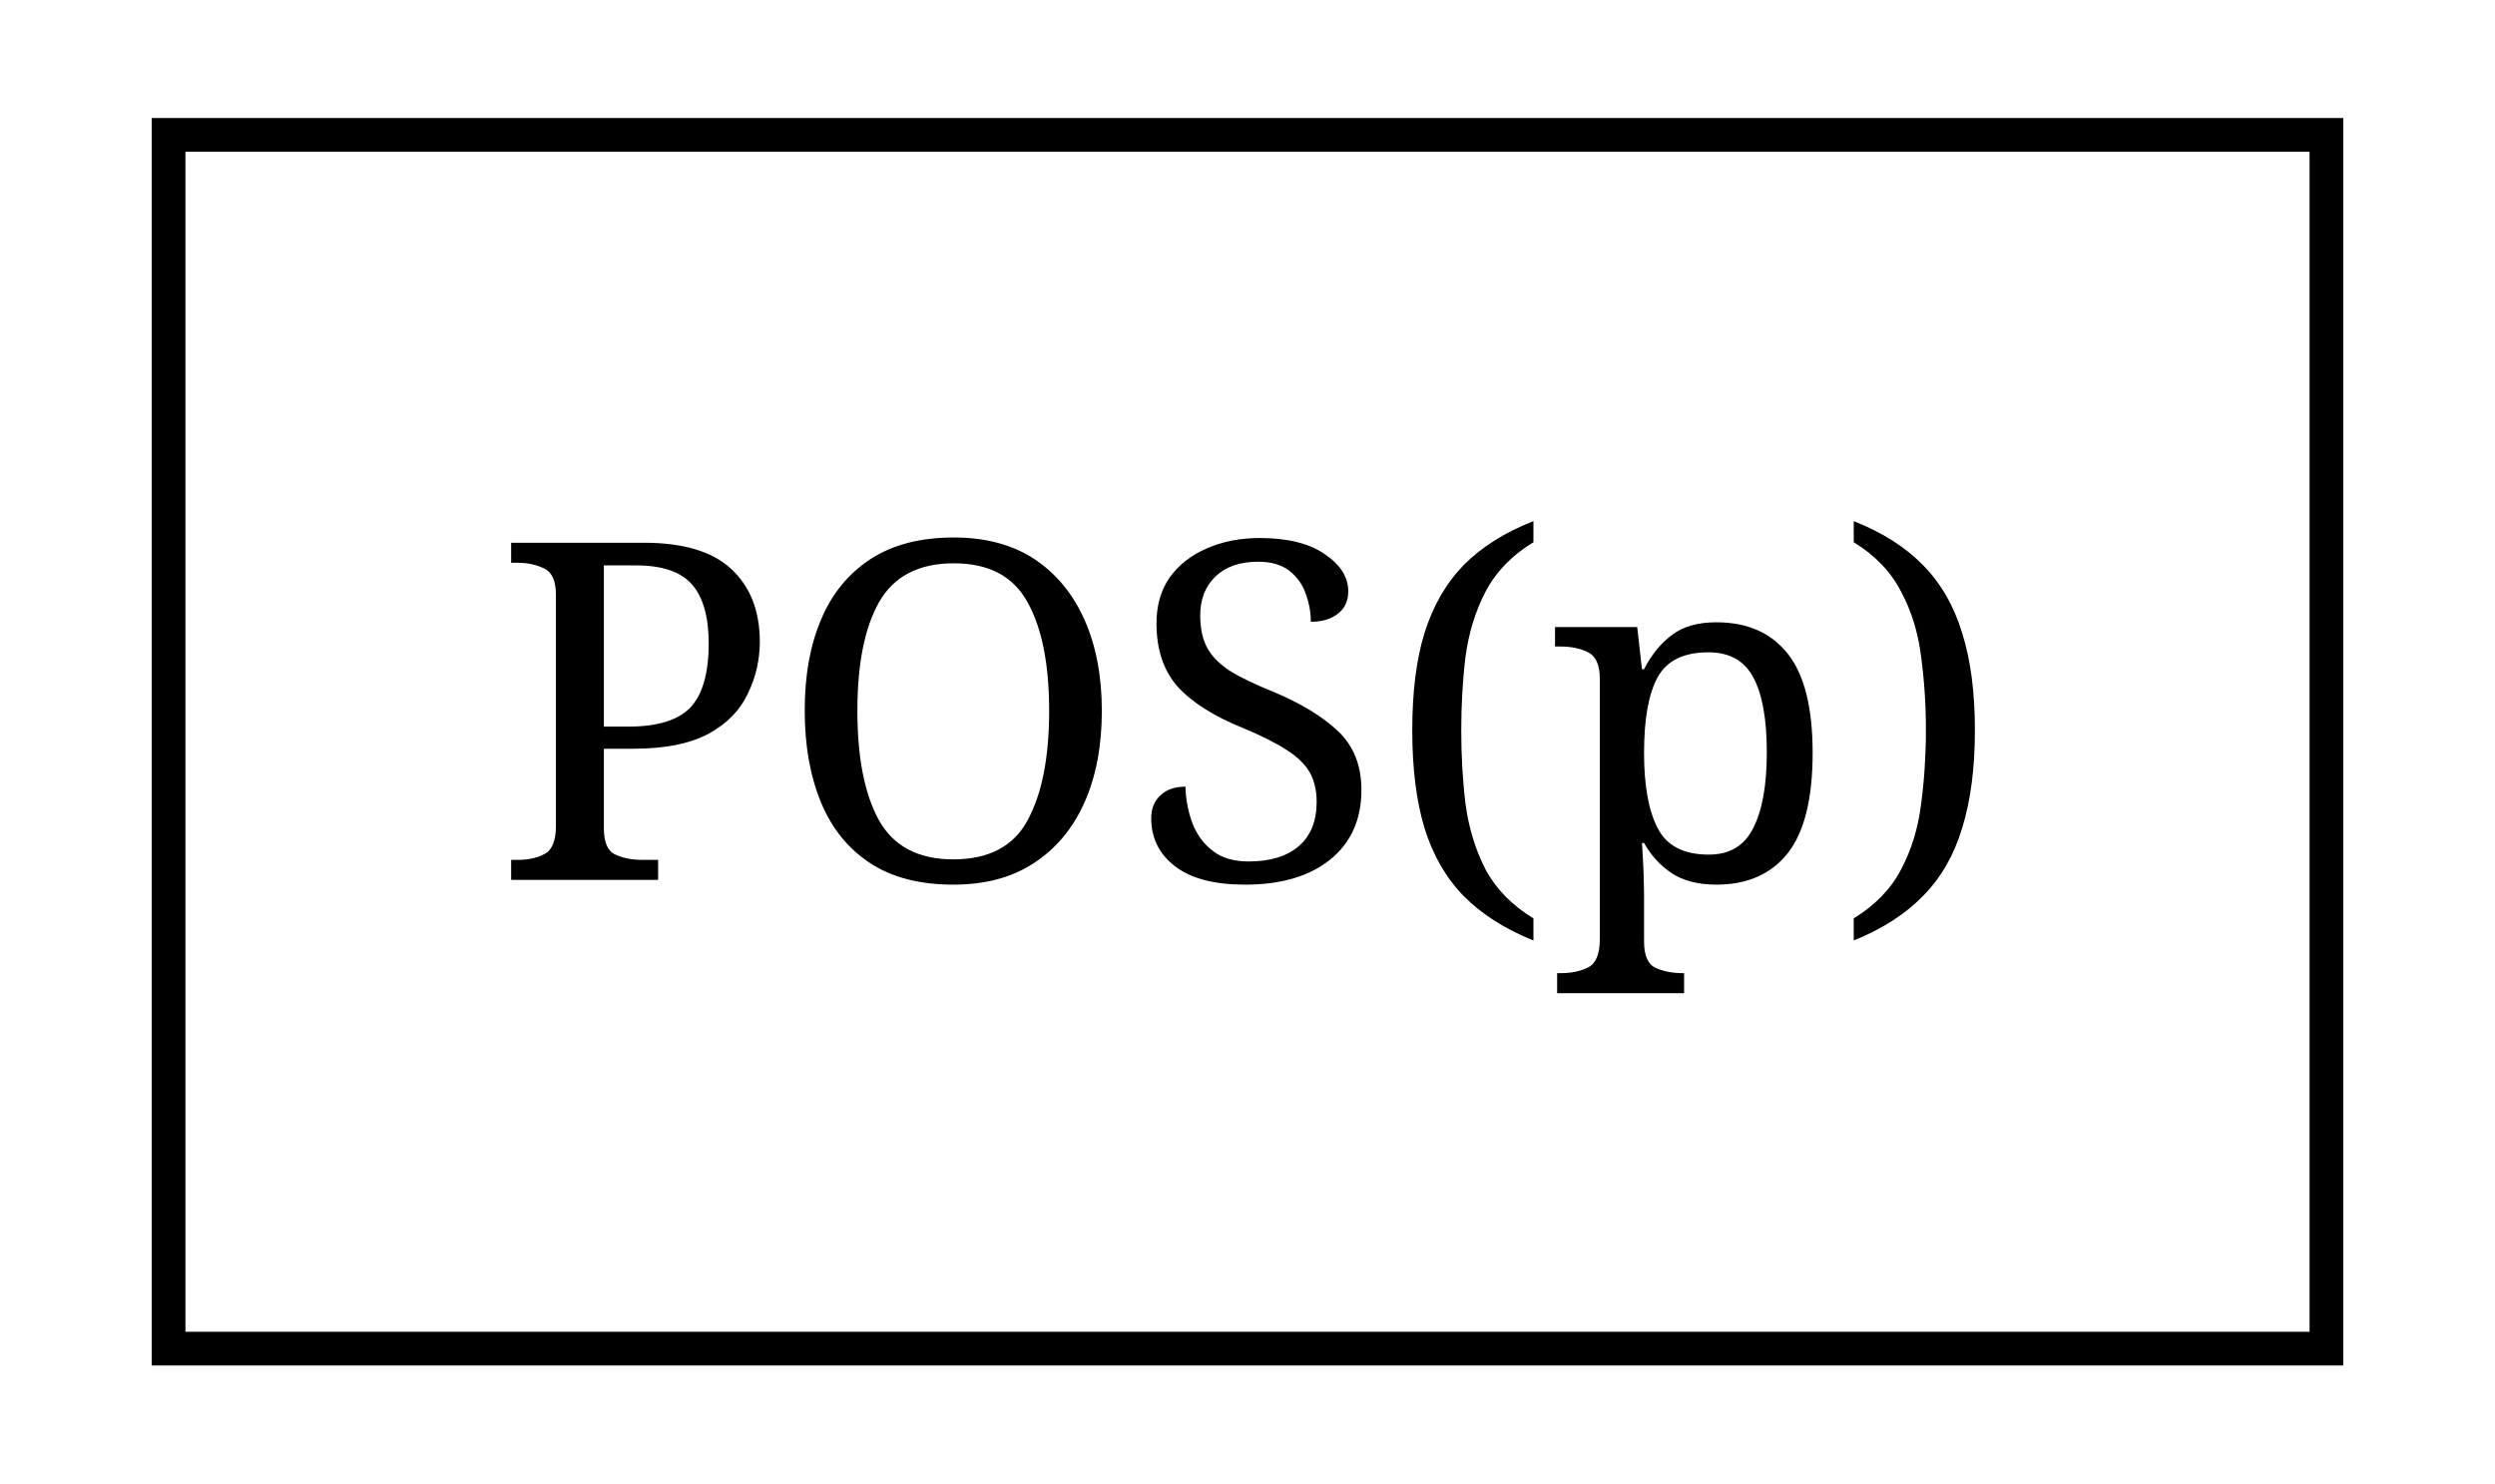
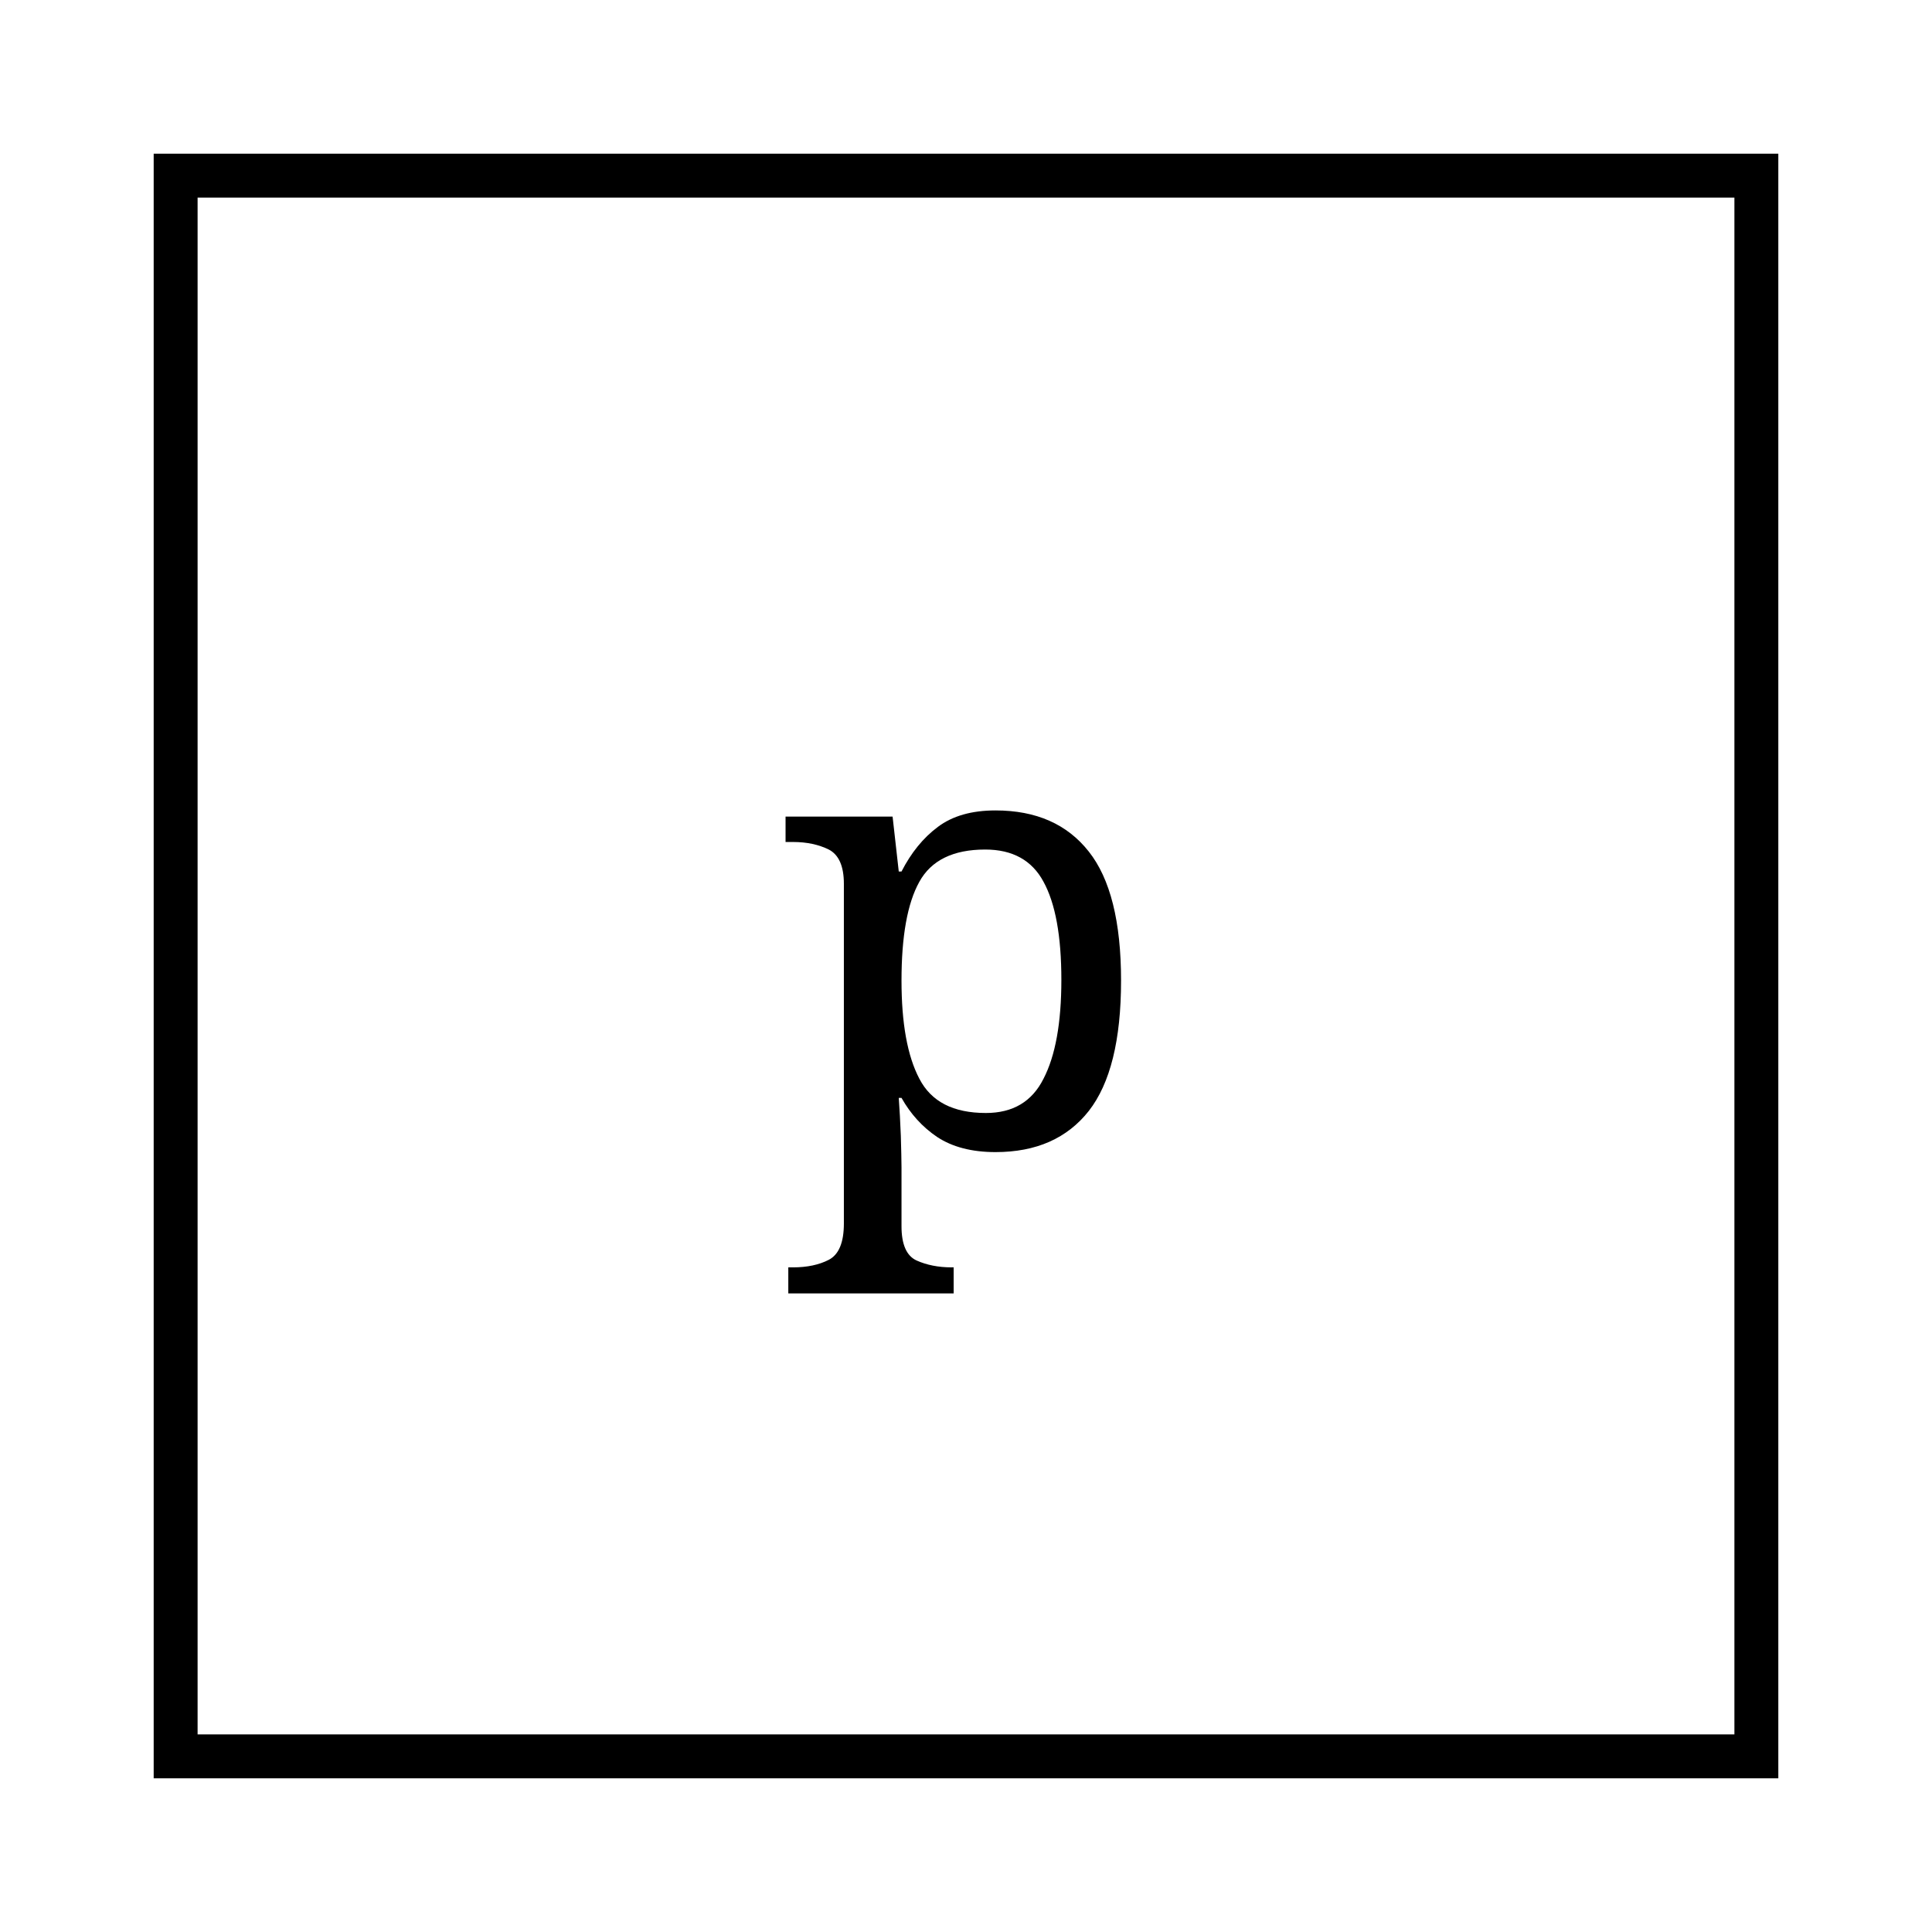
- <svg xmlns="http://www.w3.org/2000/svg" width="74pt" height="44pt" viewBox="0.00 0.00 74.00 44.00">
+ <svg xmlns="http://www.w3.org/2000/svg" width="44pt" height="44pt" viewBox="0.00 0.00 44.00 44.00">
  <g id="graph1" class="graph" transform="scale(1 1) rotate(0) translate(4 40)">
-     <polygon fill="white" stroke="white" points="-4,5 -4,-40 71,-40 71,5 -4,5" />
+     <polygon fill="white" stroke="white" points="-4,5 -4,-40 41,-40 41,5 -4,5" />
    <g id="node2" class="node">
-       <polygon fill="none" stroke="black" points="65,-36 1,-36 1,-1.77636e-14 65,-3.55271e-15 65,-36" />
-       <text text-anchor="middle" x="33" y="-13.9" font-family="Times Roman,serif" font-size="14.00">POS(p)</text>
+       <polygon fill="none" stroke="black" points="36,-36 1.42109e-14,-36 0,-1.77636e-14 36,-3.55271e-15 36,-36" />
+       <text text-anchor="middle" x="18" y="-13.9" font-family="Times Roman,serif" font-size="14.00">p</text>
    </g>
  </g>
</svg>
